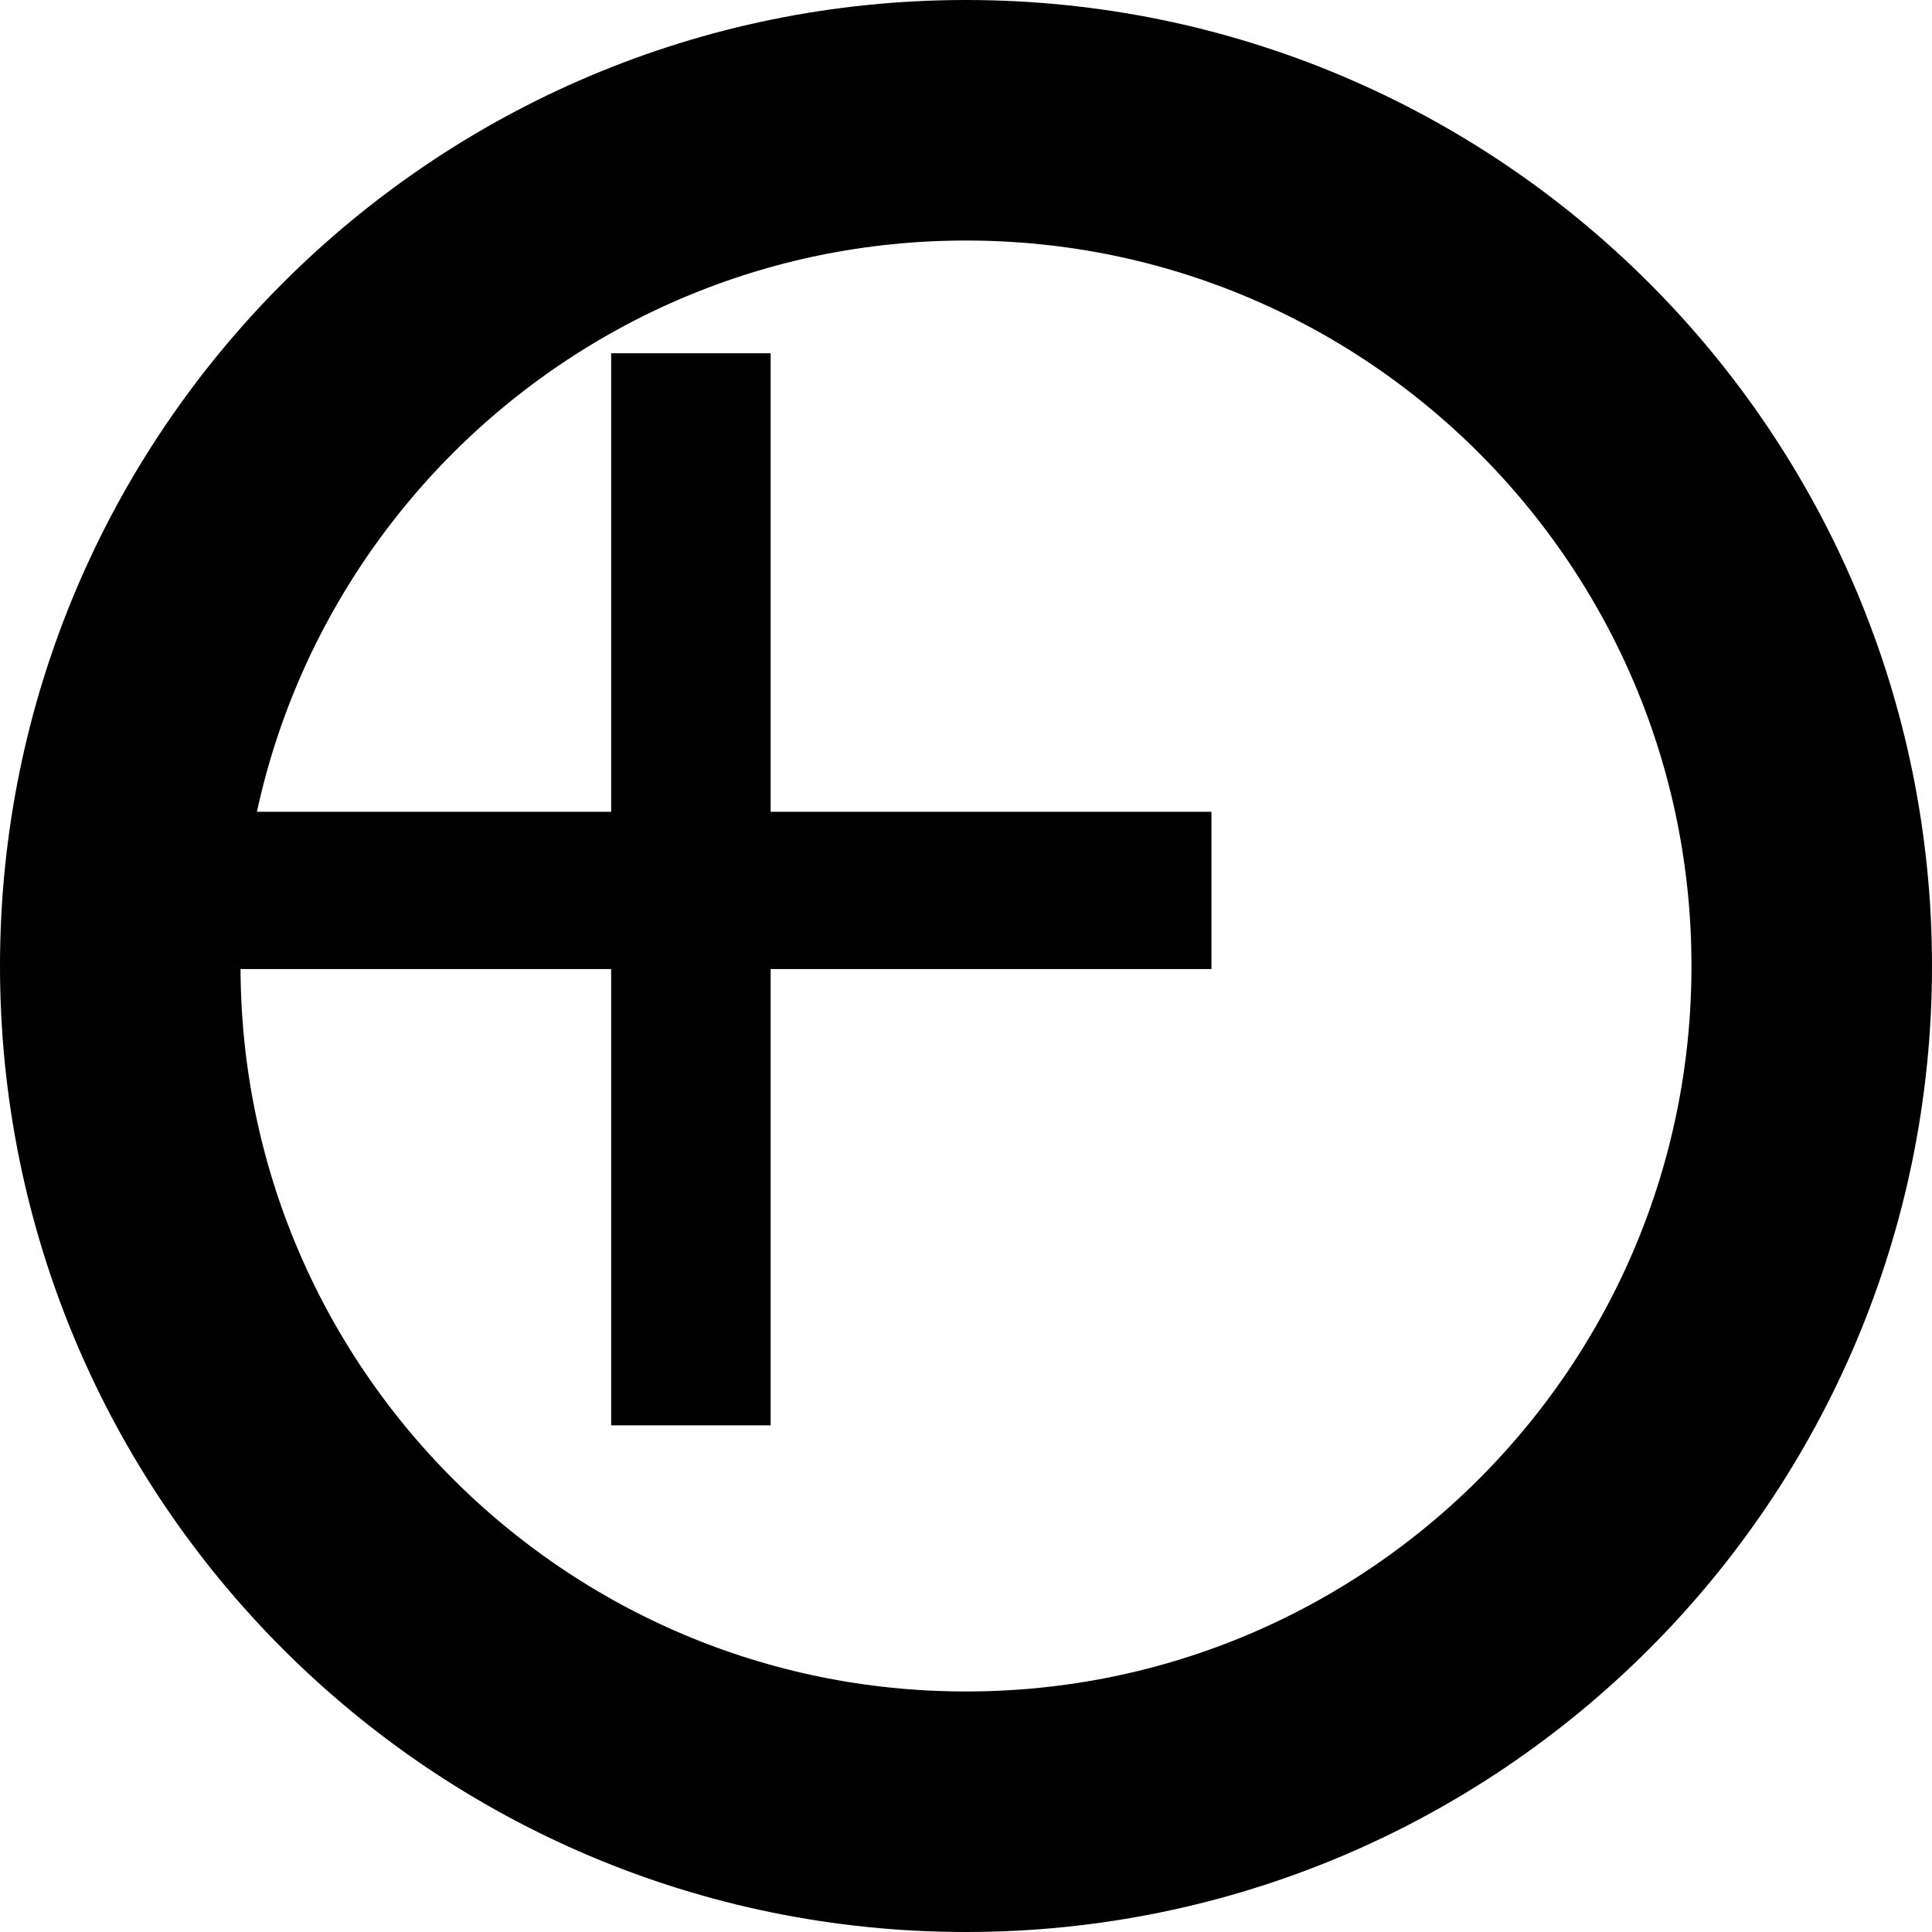
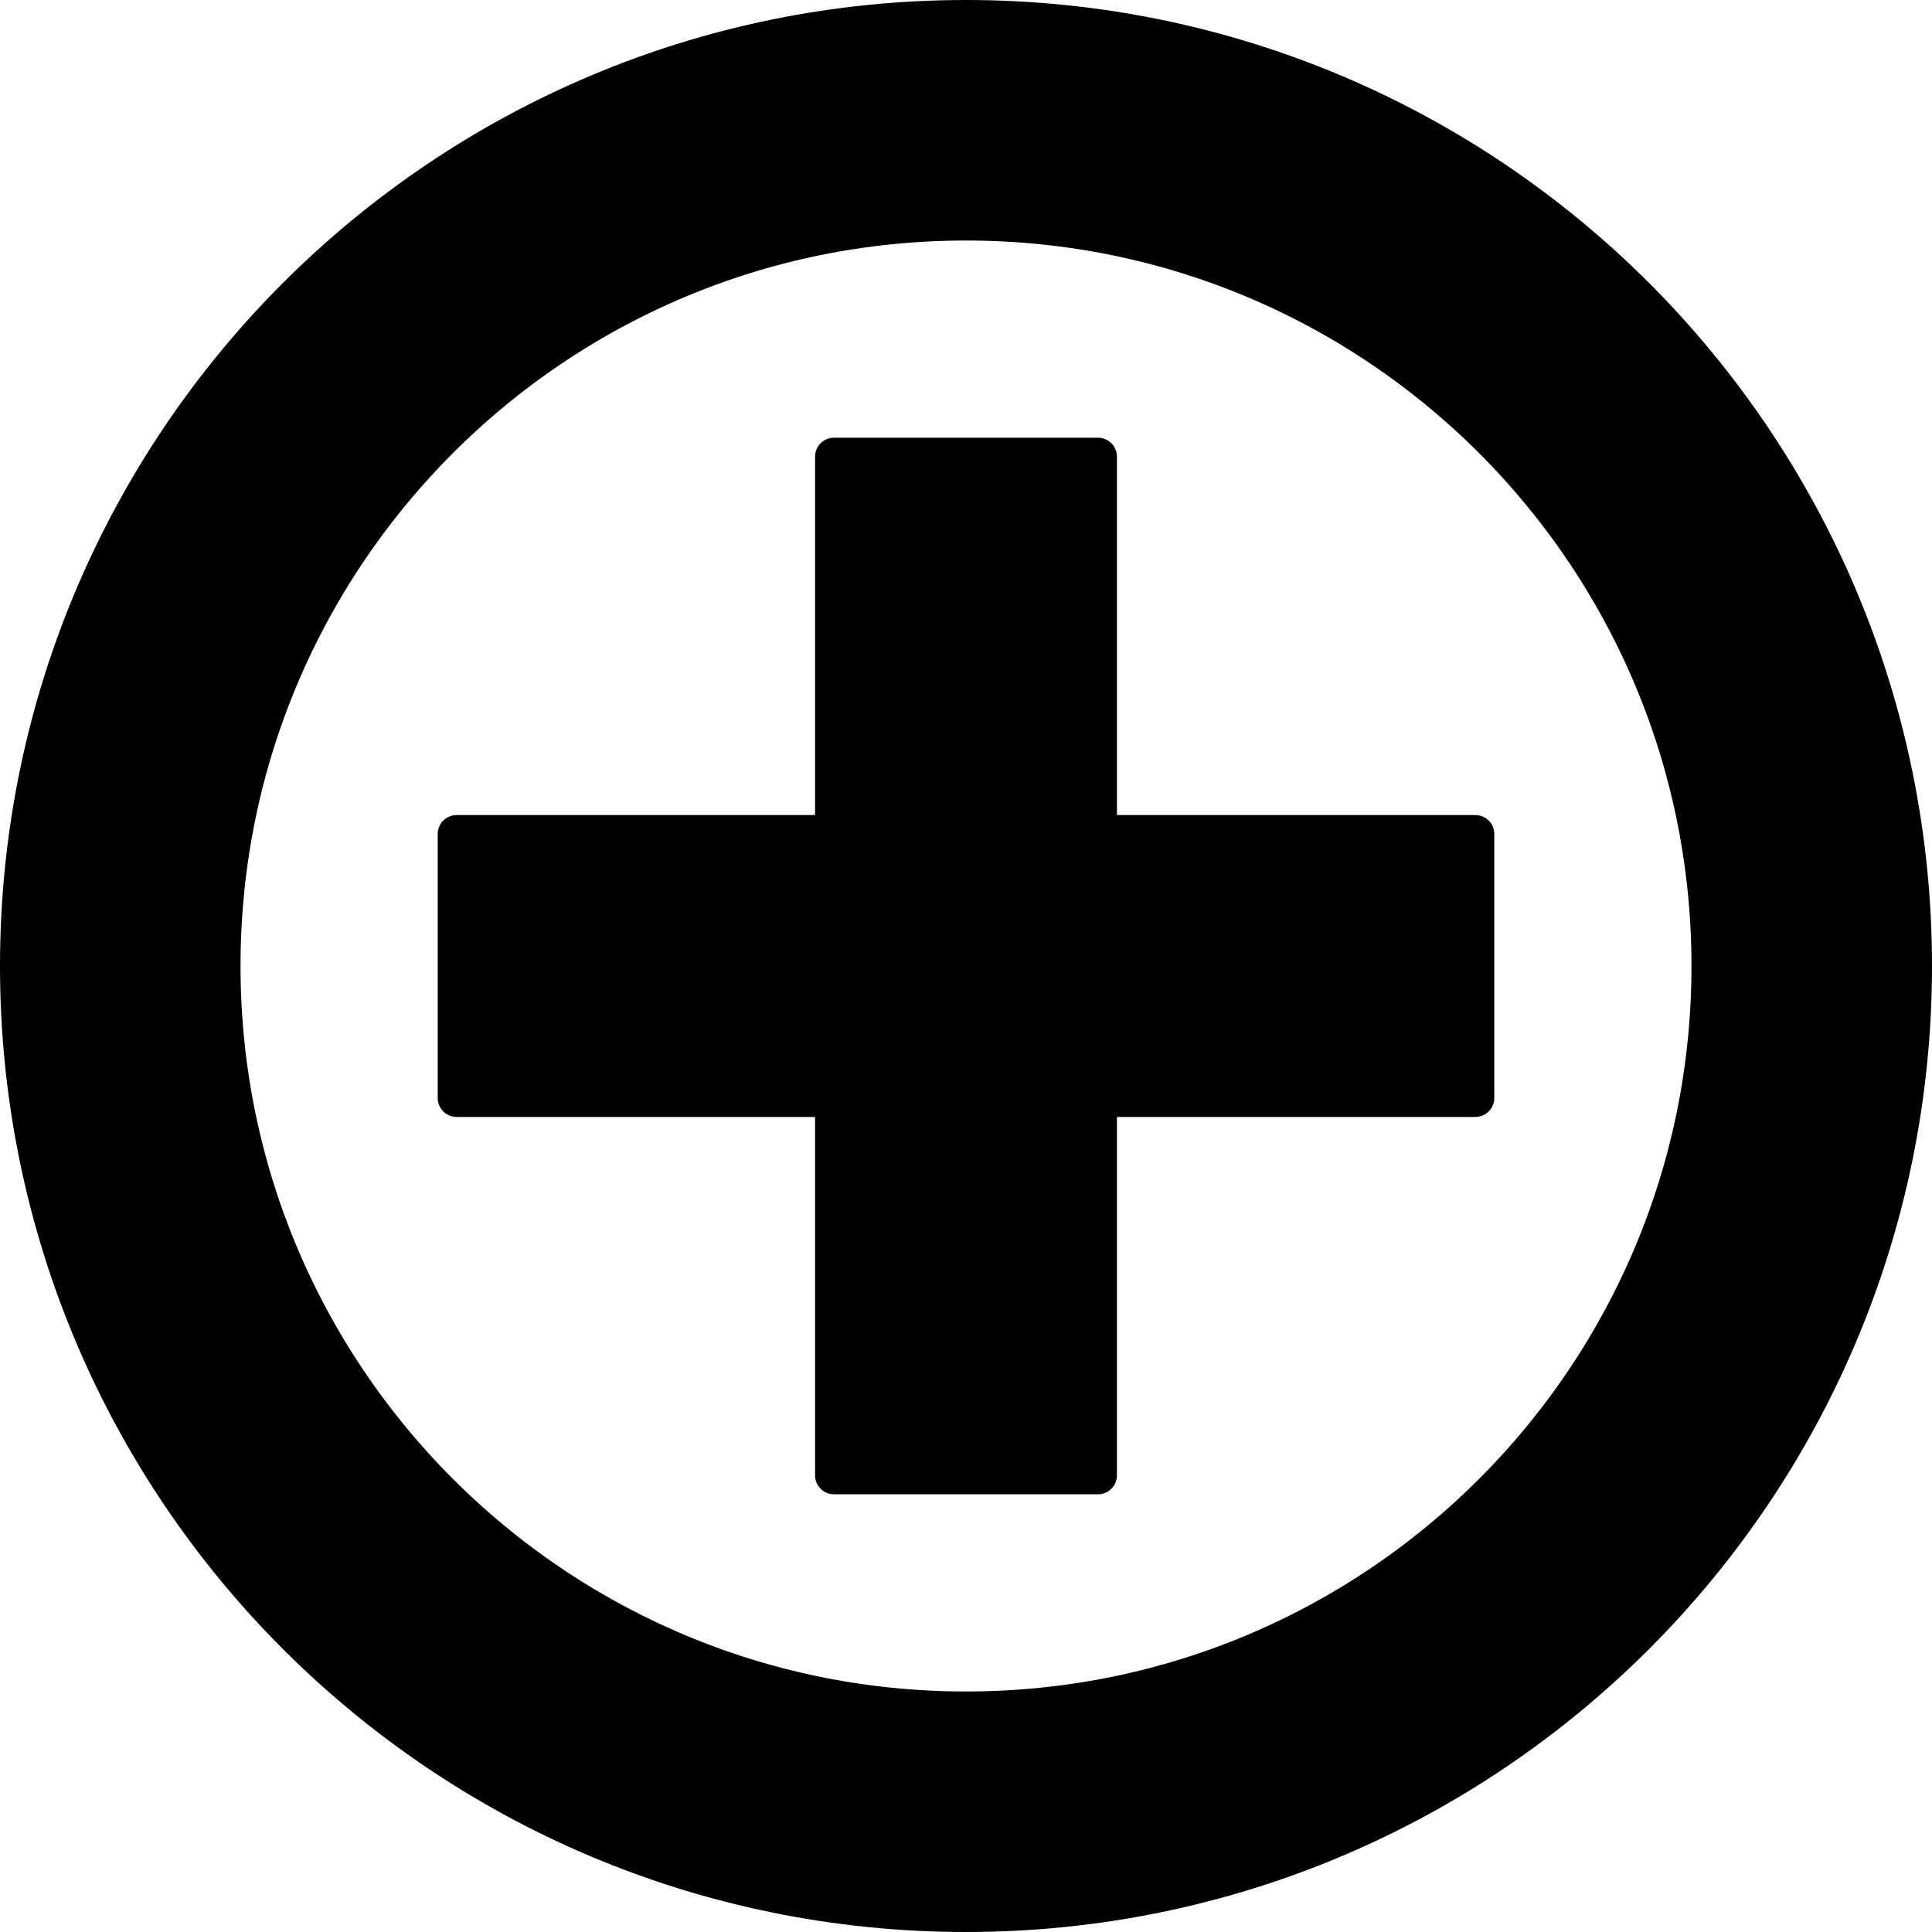
<svg xmlns="http://www.w3.org/2000/svg" version="1.1" id="Layer_1" x="0px" y="0px" viewBox="0 0 512 512" style="enable-background:new 0 0 512 512;" xml:space="preserve">
  <defs id="defs41">
    <marker style="overflow:visible;" id="Arrow1Send" refX="0.0" refY="0.0" orient="auto">
      <path transform="scale(0.2) rotate(180) translate(6,0)" style="fill-rule:evenodd;fill:context-stroke;stroke:context-stroke;stroke-width:1.0pt;" d="M 0.0,0.0 L 5.0,-5.0 L -12.5,0.0 L 5.0,5.0 L 0.0,0.0 z " id="path1153" />
    </marker>
    <marker style="overflow:visible;" id="Arrow2Mend" refX="0.0" refY="0.0" orient="auto">
      <path transform="scale(0.6) rotate(180) translate(0,0)" d="M 8.719,4.034 L -2.207,0.016 L 8.719,-4.002 C 6.973,-1.63 6.983,1.616 8.719,4.034 z " style="fill-rule:evenodd;fill:context-stroke;stroke-width:0.625;stroke-linejoin:round;" id="path1165" />
    </marker>
    <marker style="overflow:visible;" id="Arrow1Lend" refX="0.0" refY="0.0" orient="auto">
      <path transform="scale(0.8) rotate(180) translate(12.5,0)" style="fill-rule:evenodd;fill:context-stroke;stroke:context-stroke;stroke-width:1.0pt;" d="M 0.0,0.0 L 5.0,-5.0 L -12.5,0.0 L 5.0,5.0 L 0.0,0.0 z " id="path1141" />
    </marker>
  </defs>
  <g id="g8">
</g>
  <g id="g10">
</g>
  <g id="g12">
</g>
  <g id="g14">
</g>
  <g id="g16">
</g>
  <g id="g18">
</g>
  <g id="g20">
</g>
  <g id="g22">
</g>
  <g id="g24">
</g>
  <g id="g26">
</g>
  <g id="g28">
</g>
  <g id="g30">
</g>
  <g id="g32">
</g>
  <g id="g34">
</g>
  <g id="g36">
</g>
  <circle style="fill:none;stroke:#000000;stroke-width:63.742;stroke-miterlimit:4;stroke-dasharray:none;stroke-dashoffset:0;stroke-opacity:1" id="path10908" cx="256" cy="256" r="224.129" />
-   <text xml:space="preserve" style="font-size:587.006px;line-height:1.25;font-family:sans-serif;letter-spacing:0px;word-spacing:0px;stroke-width:3.057" x="15.809" y="442.879" id="text2025">
-     <tspan id="tspan2023" x="15.809" y="442.879" style="font-size:587.006px;stroke-width:3.057">+</tspan>
-   </text>
+   <g id="g1034">
+     <rect style="fill:#000000;fill-opacity:1;stroke:none;stroke-width:48.124;stroke-miterlimit:4;stroke-dasharray:none" id="rect964" width="280" height="80" x="116" y="216" ry="5.01" />
+     <rect style="fill:#000000;fill-opacity:1;stroke:none;stroke-width:48.124;stroke-miterlimit:4;stroke-dasharray:none" id="rect950" width="280" height="80" x="116" y="-296" ry="5.01" transform="rotate(90)" />
+   </g>
</svg>
